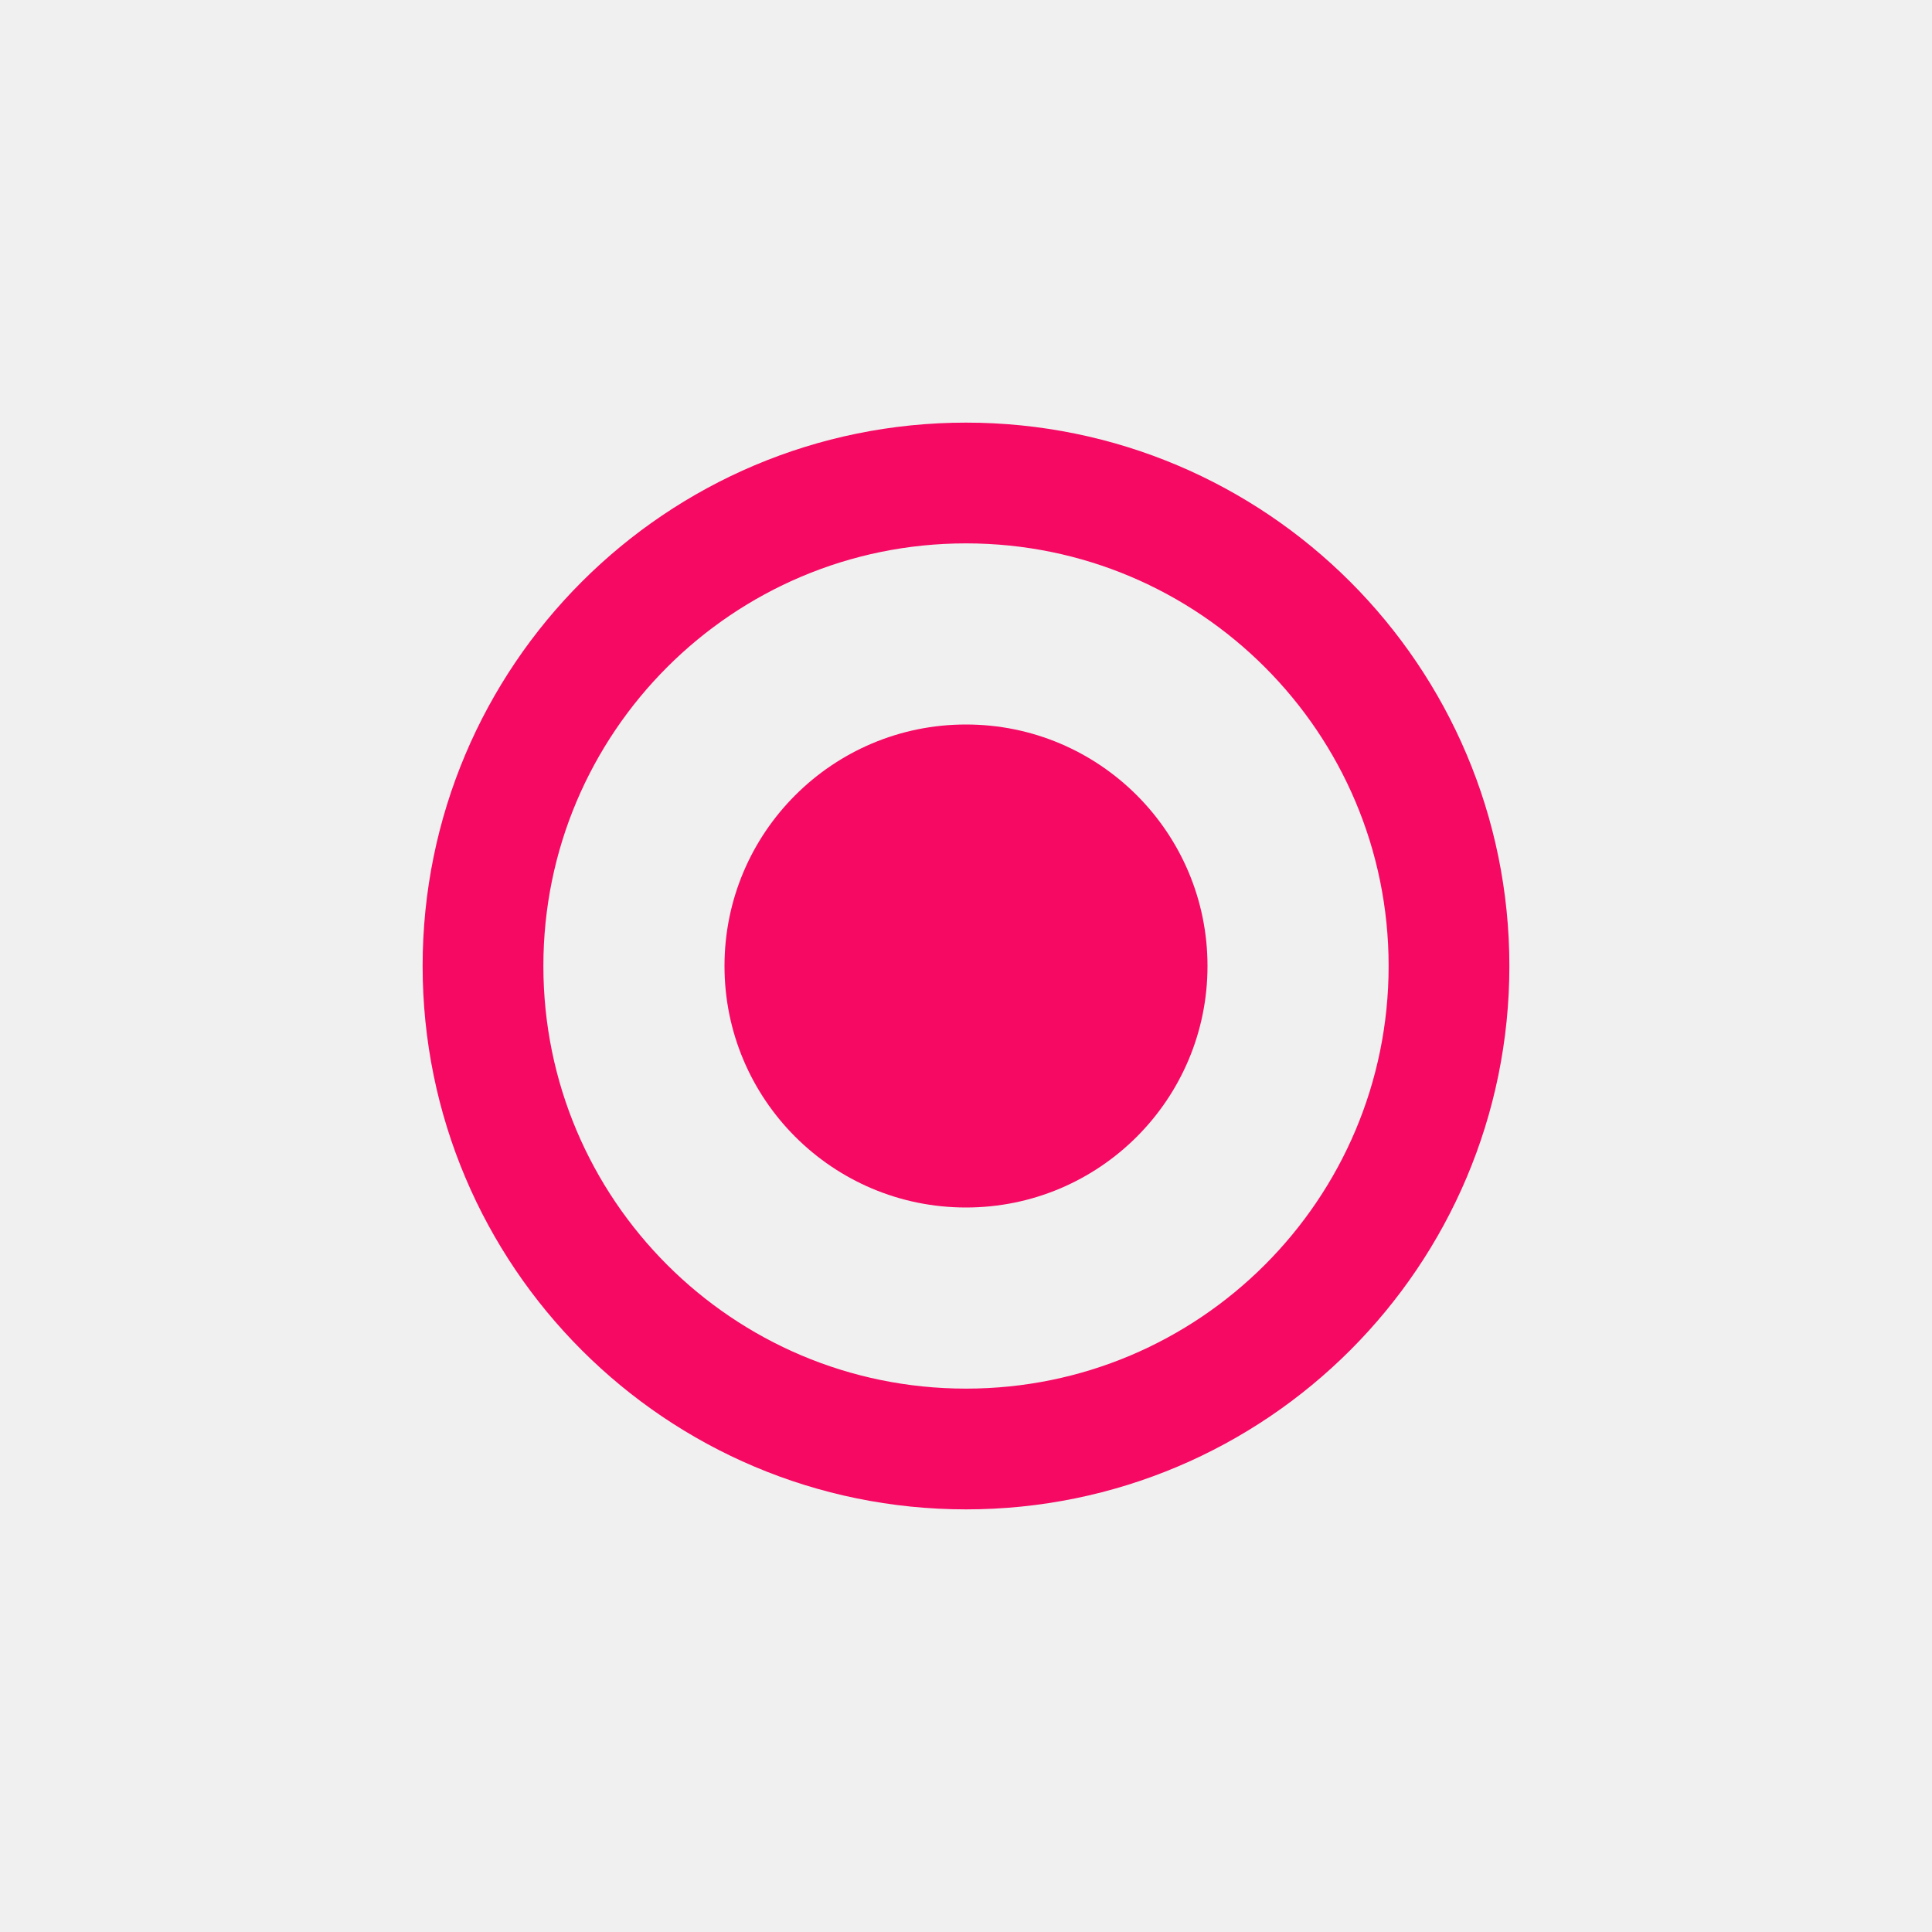
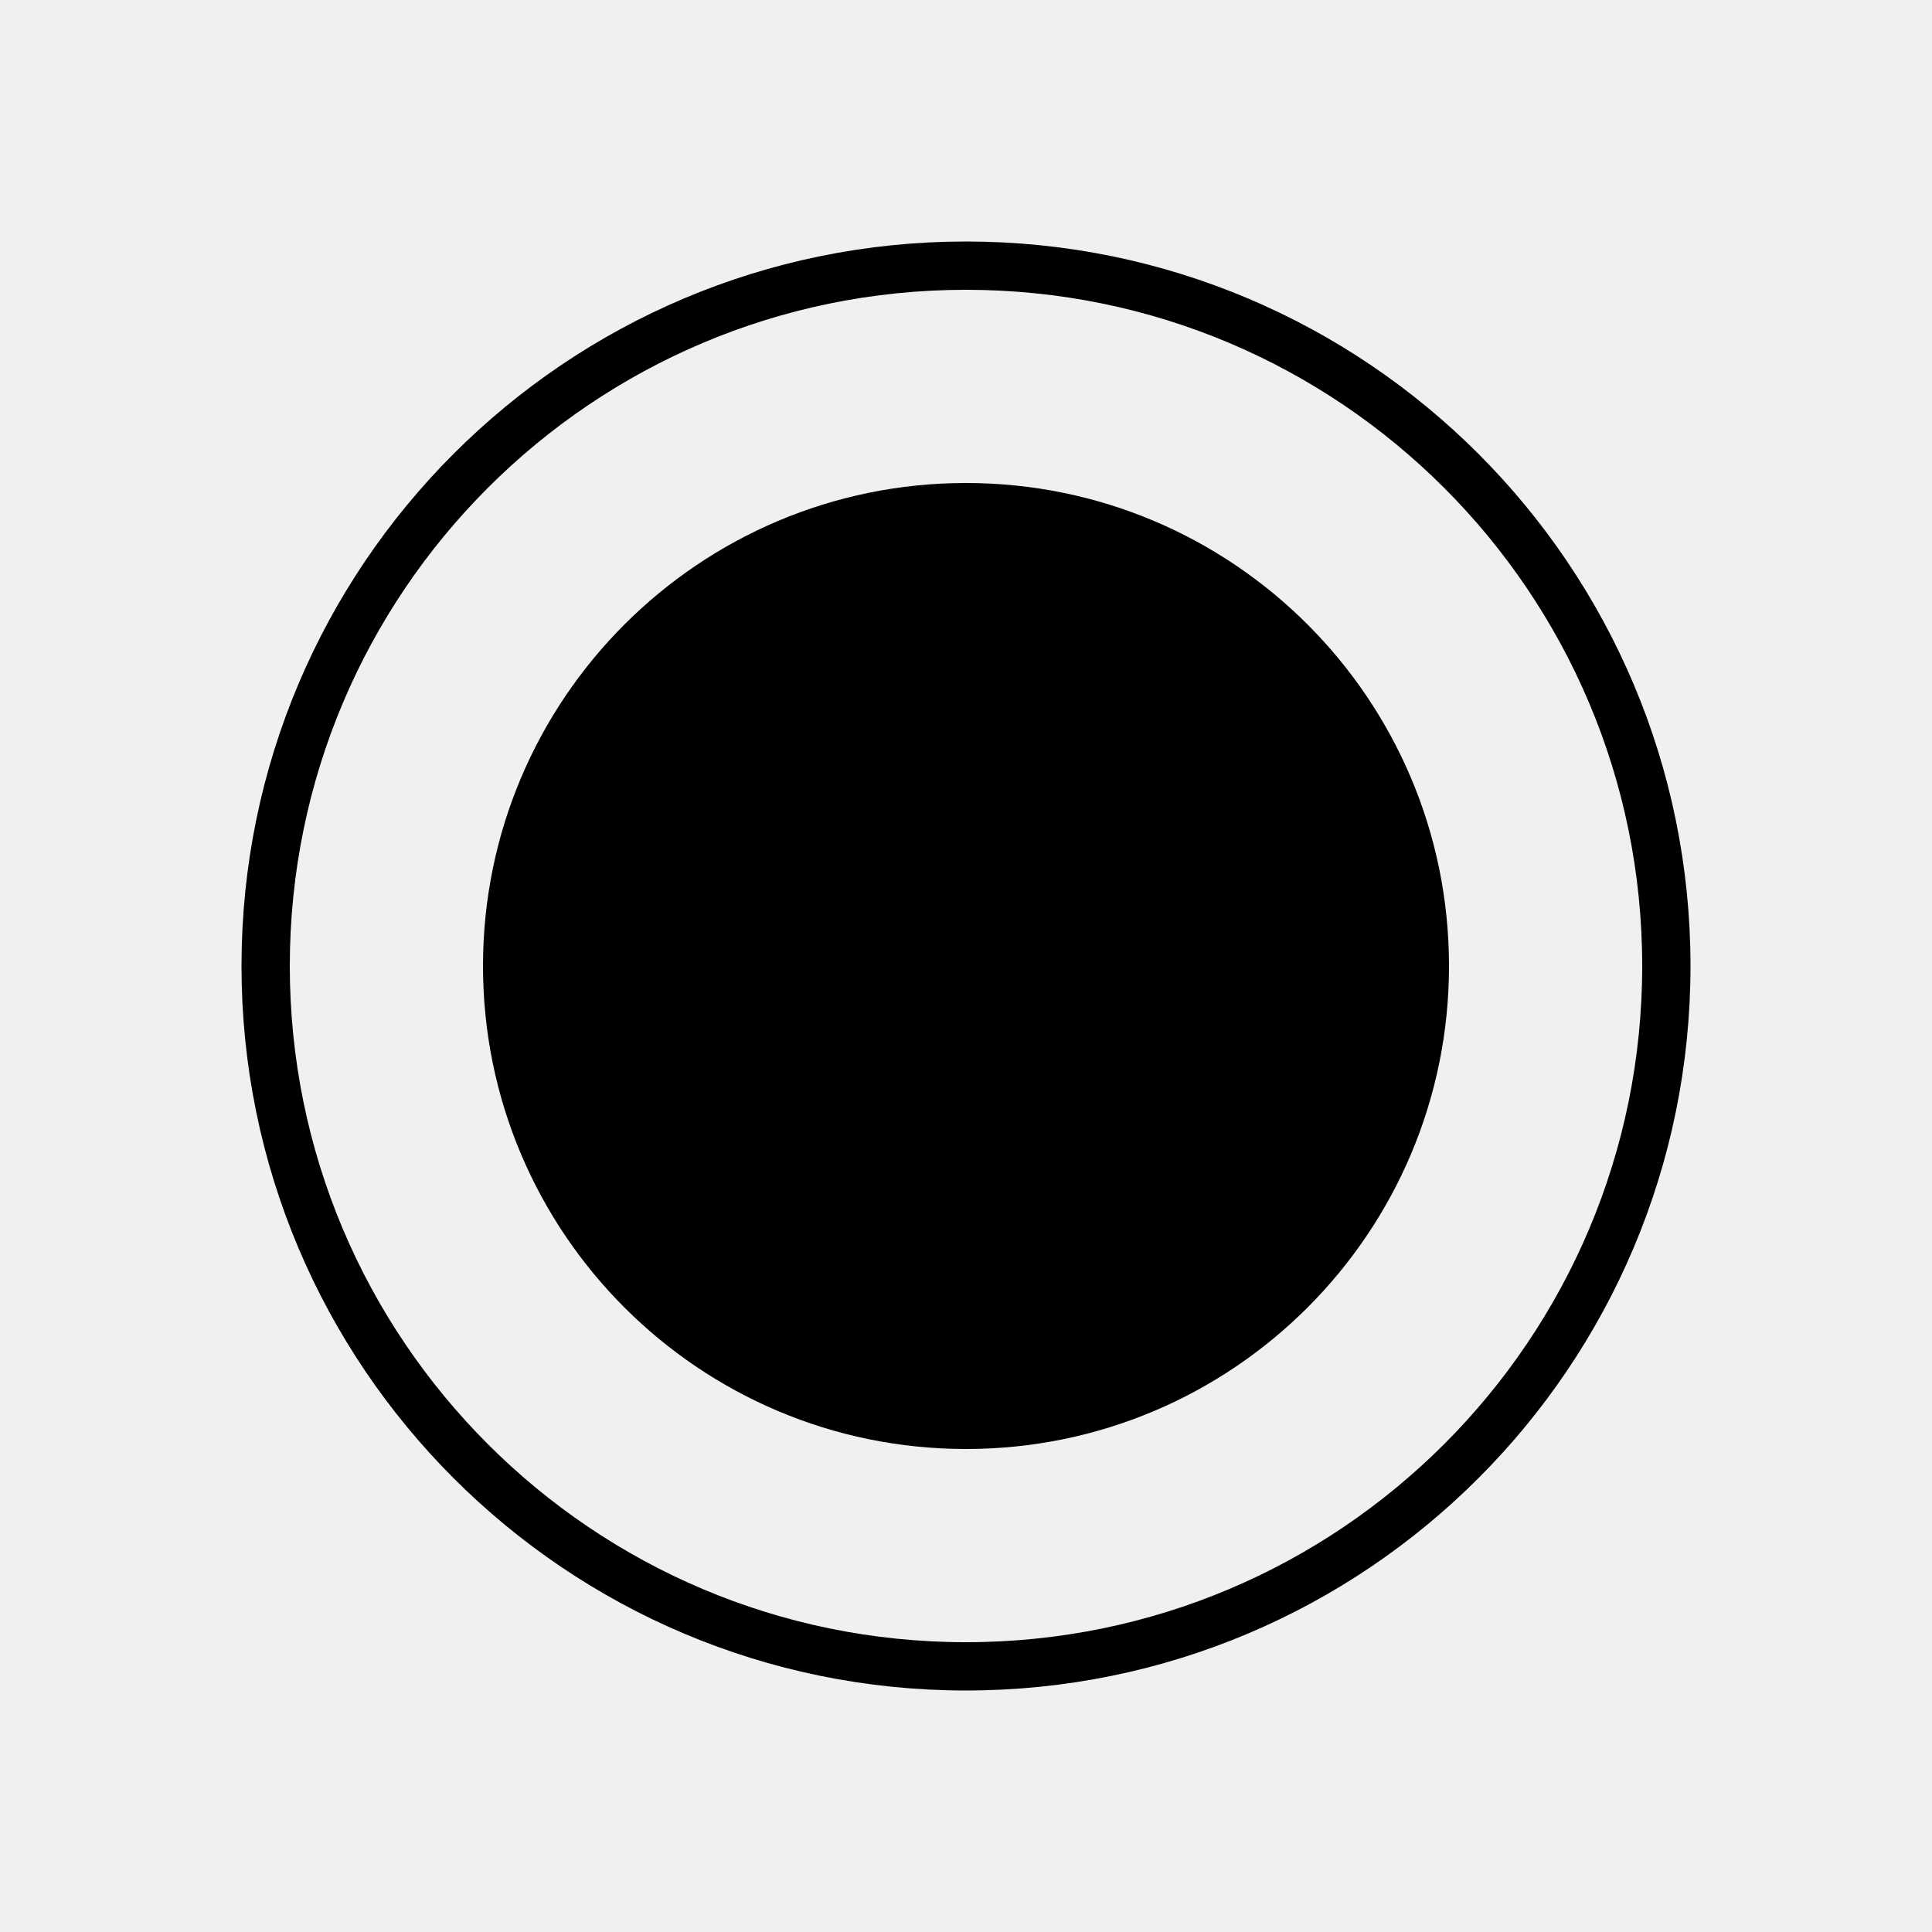
<svg xmlns="http://www.w3.org/2000/svg" width="4mm" height="4mm" viewBox="0 0 4 4" version="1.1" id="svg827">
  <defs id="defs824" />
  <g id="layer1">
-     <rect style="fill:#ffffff;fill-opacity:0;stroke:#f50963;stroke-width:0.25;stroke-dasharray:none;stroke-opacity:1" id="rect768" width="2" height="2" x="1" y="1" rx="1" ry="1" />
-     <rect style="fill:#f50963;fill-opacity:1;stroke:#00ffff;stroke-width:0;stroke-dasharray:none;stroke-opacity:1" id="rect7066" width="1" height="1" x="1.5" y="1.5" ry="1" rx="1" />
+     <circle style="fill:#000000;fill-opacity:1;fill-rule:evenodd;stroke-width:0;stroke-dasharray:none" id="path21777" cx="2" cy="2" r="1" />
+     <ellipse style="fill:#000000;fill-opacity:0;fill-rule:evenodd;stroke:#000000;stroke-width:0.1;stroke-dasharray:none;stroke-opacity:1" id="path16318" cx="2" cy="2" rx="1.45" ry="1.45" />
  </g>
</svg>
